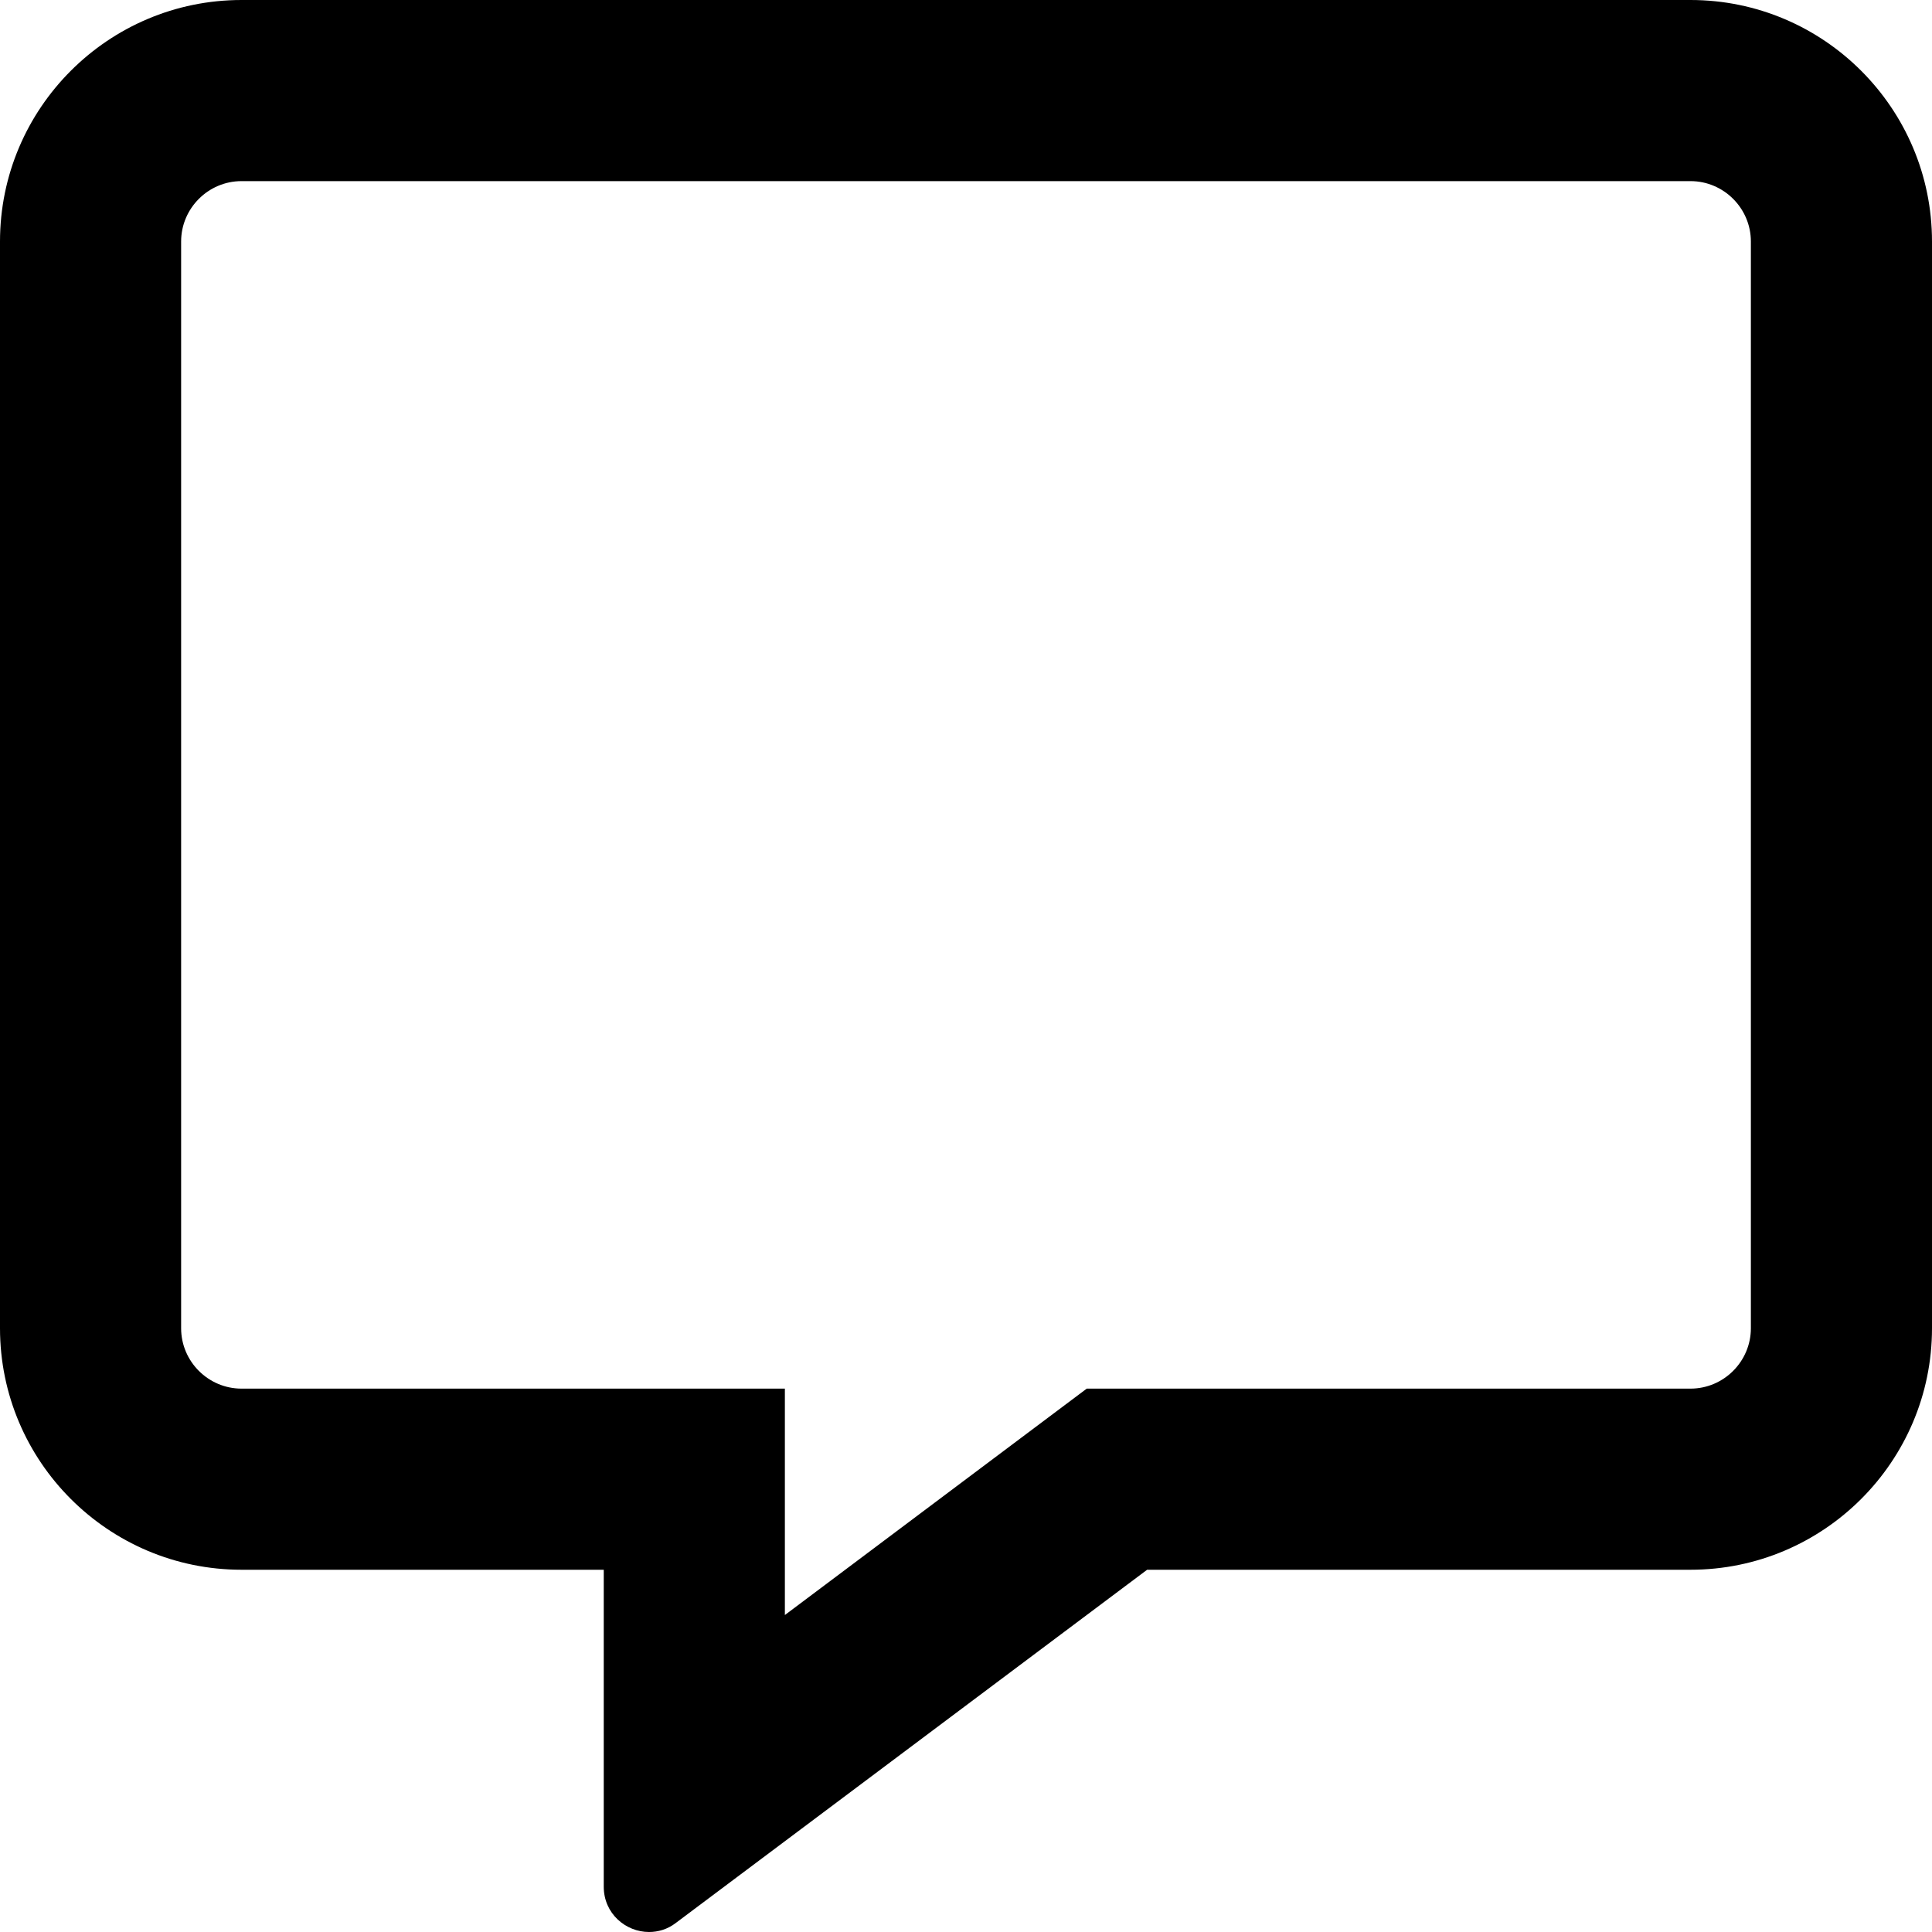
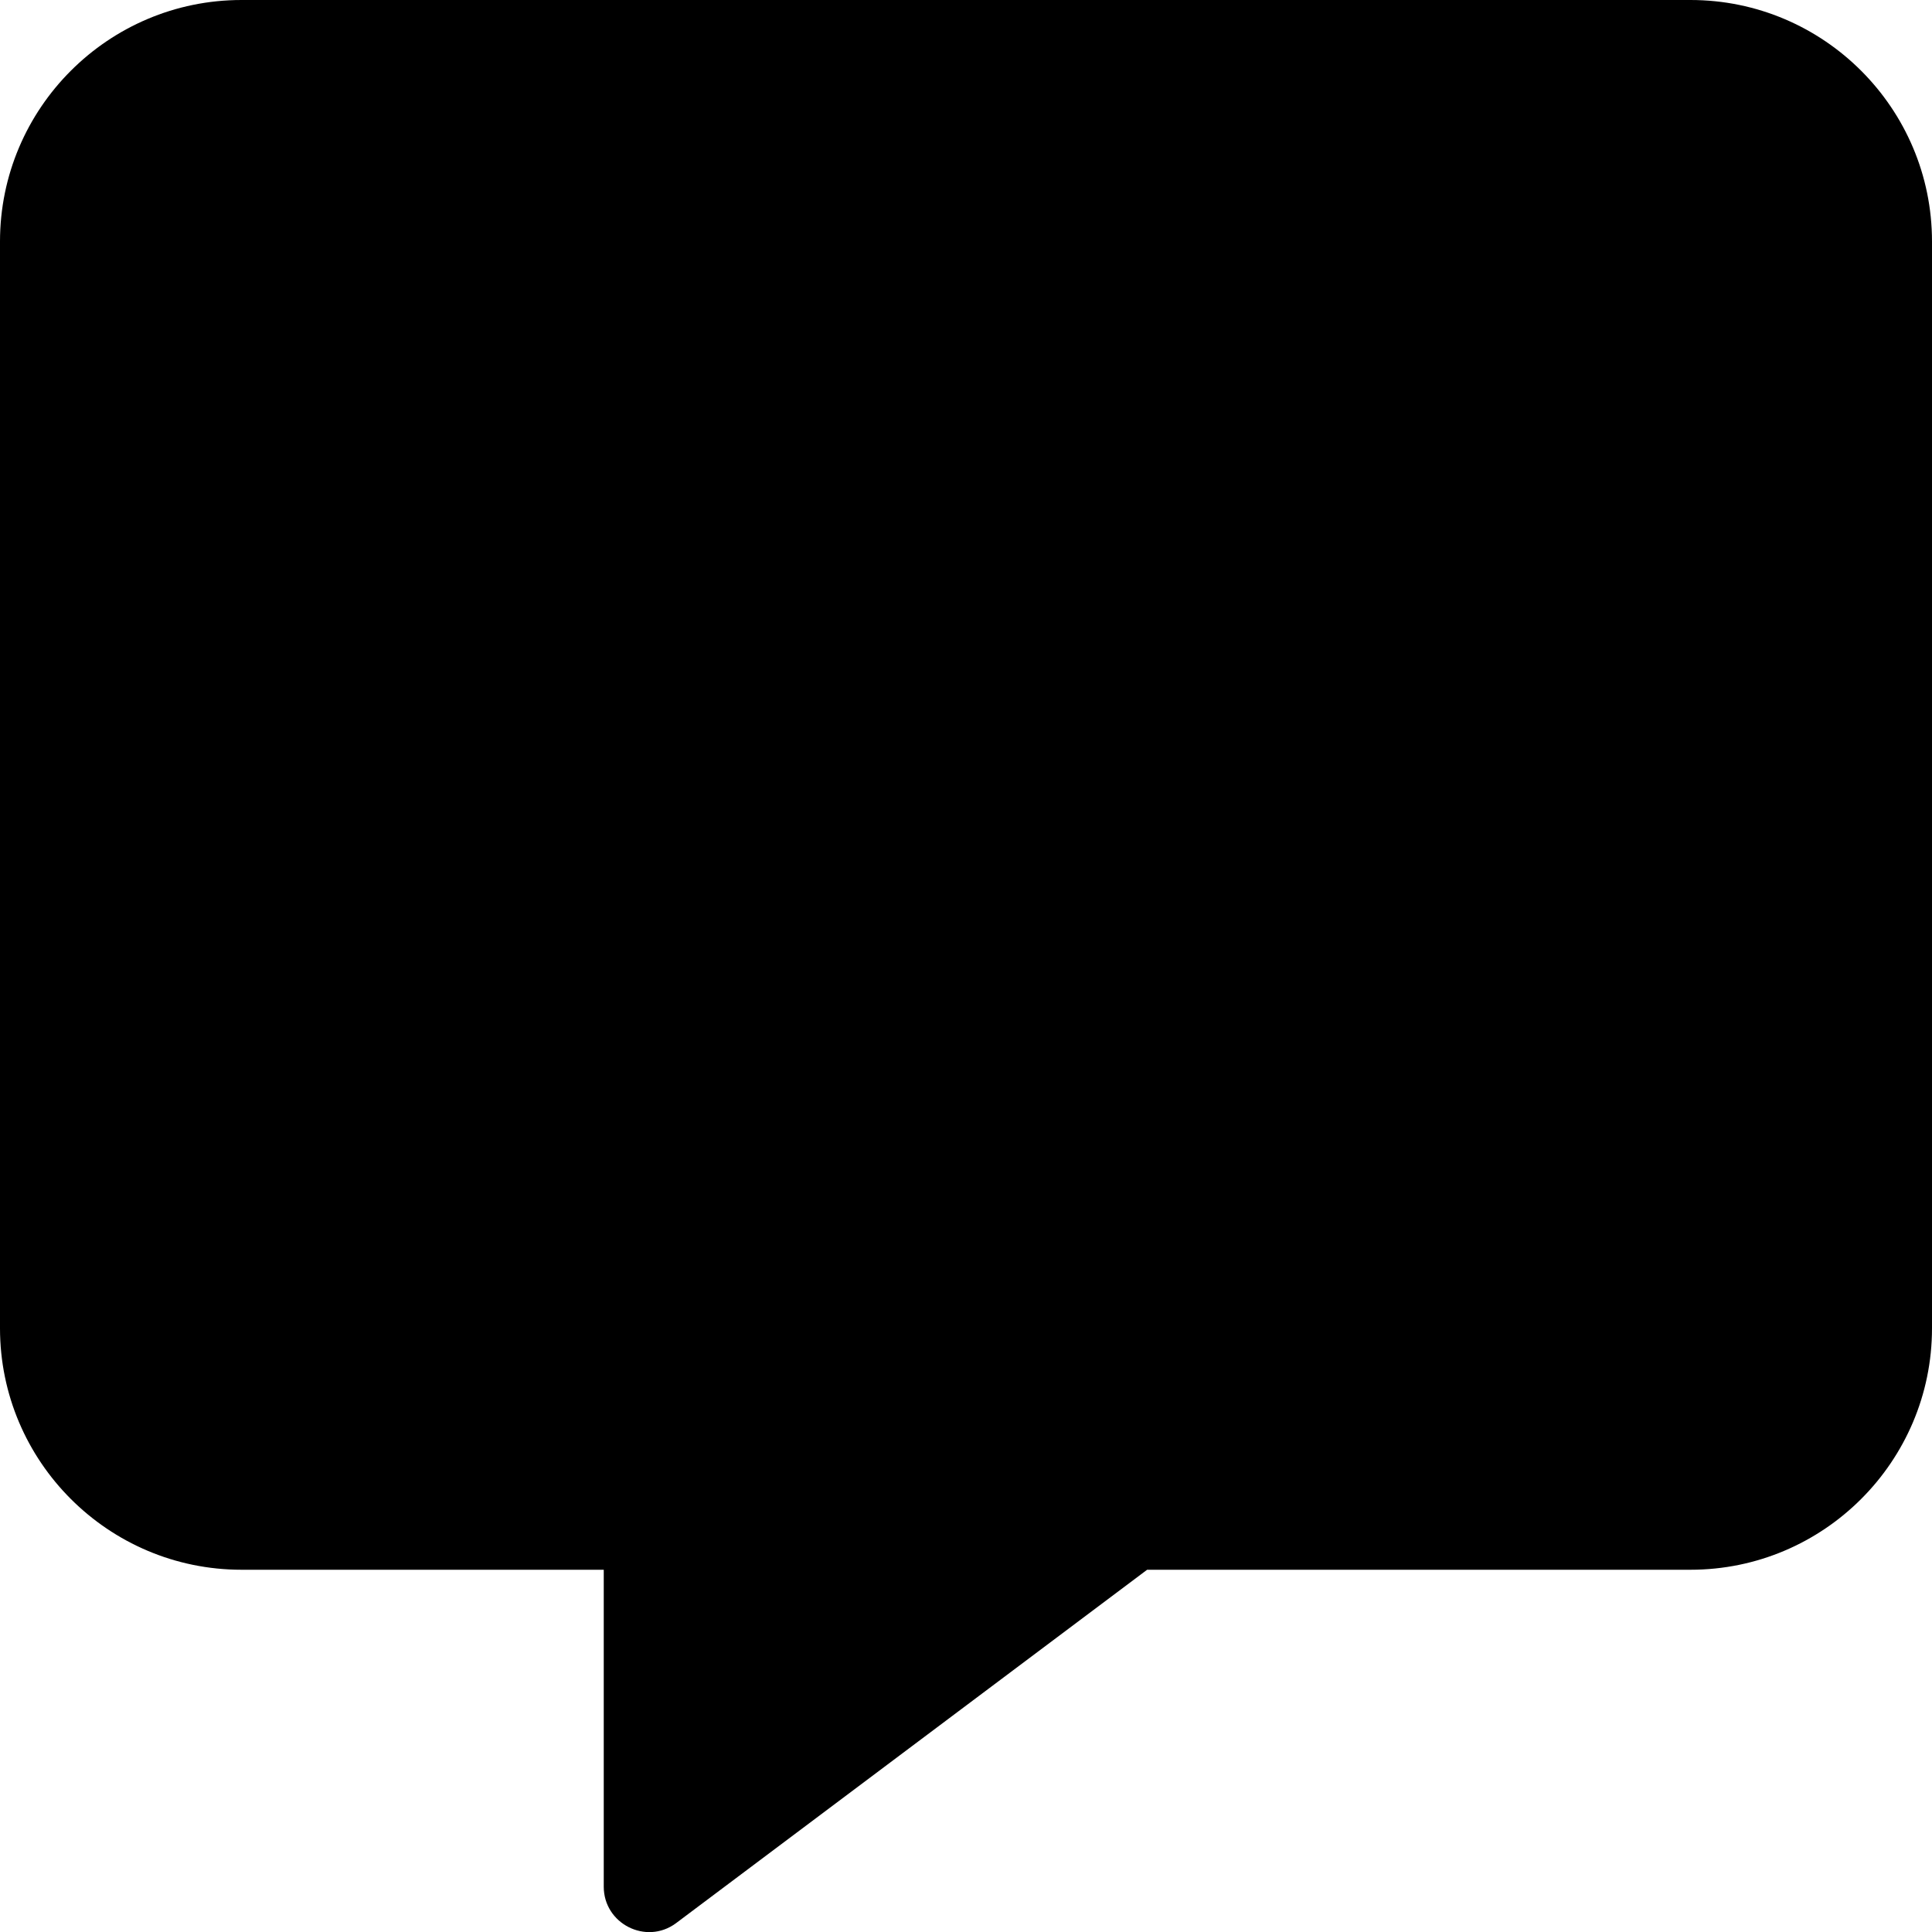
<svg xmlns="http://www.w3.org/2000/svg" viewBox="0 0 512 512">
-   <path d="M448 0H64C28.7 0 0 28.7 0 64v288c0 35.3 28.7 64 64 64h96v84c0 7.1 5.8 12 12 12 2.4 0 4.9-.7 7.1-2.4L304 416h144c35.3 0 64-28.7 64-64V64c0-35.3-28.7-64-64-64zm16 352c0 8.8-7.2 16-16 16H288l-12.8 9.6L208 428v-60H64c-8.8 0-16-7.2-16-16V64c0-8.8 7.2-16 16-16h384c8.8 0 16 7.2 16 16v288z" />
+   <path d="M448 0H64C28.7 0 0 28.7 0 64v288c0 35.3 28.7 64 64 64h96v84c0 9.8 11.2 15.5 19.1 9.7L304 416h144c35.3 0 64-28.7 64-64V64c0-35.3-28.7-64-64-64z" />
</svg>
